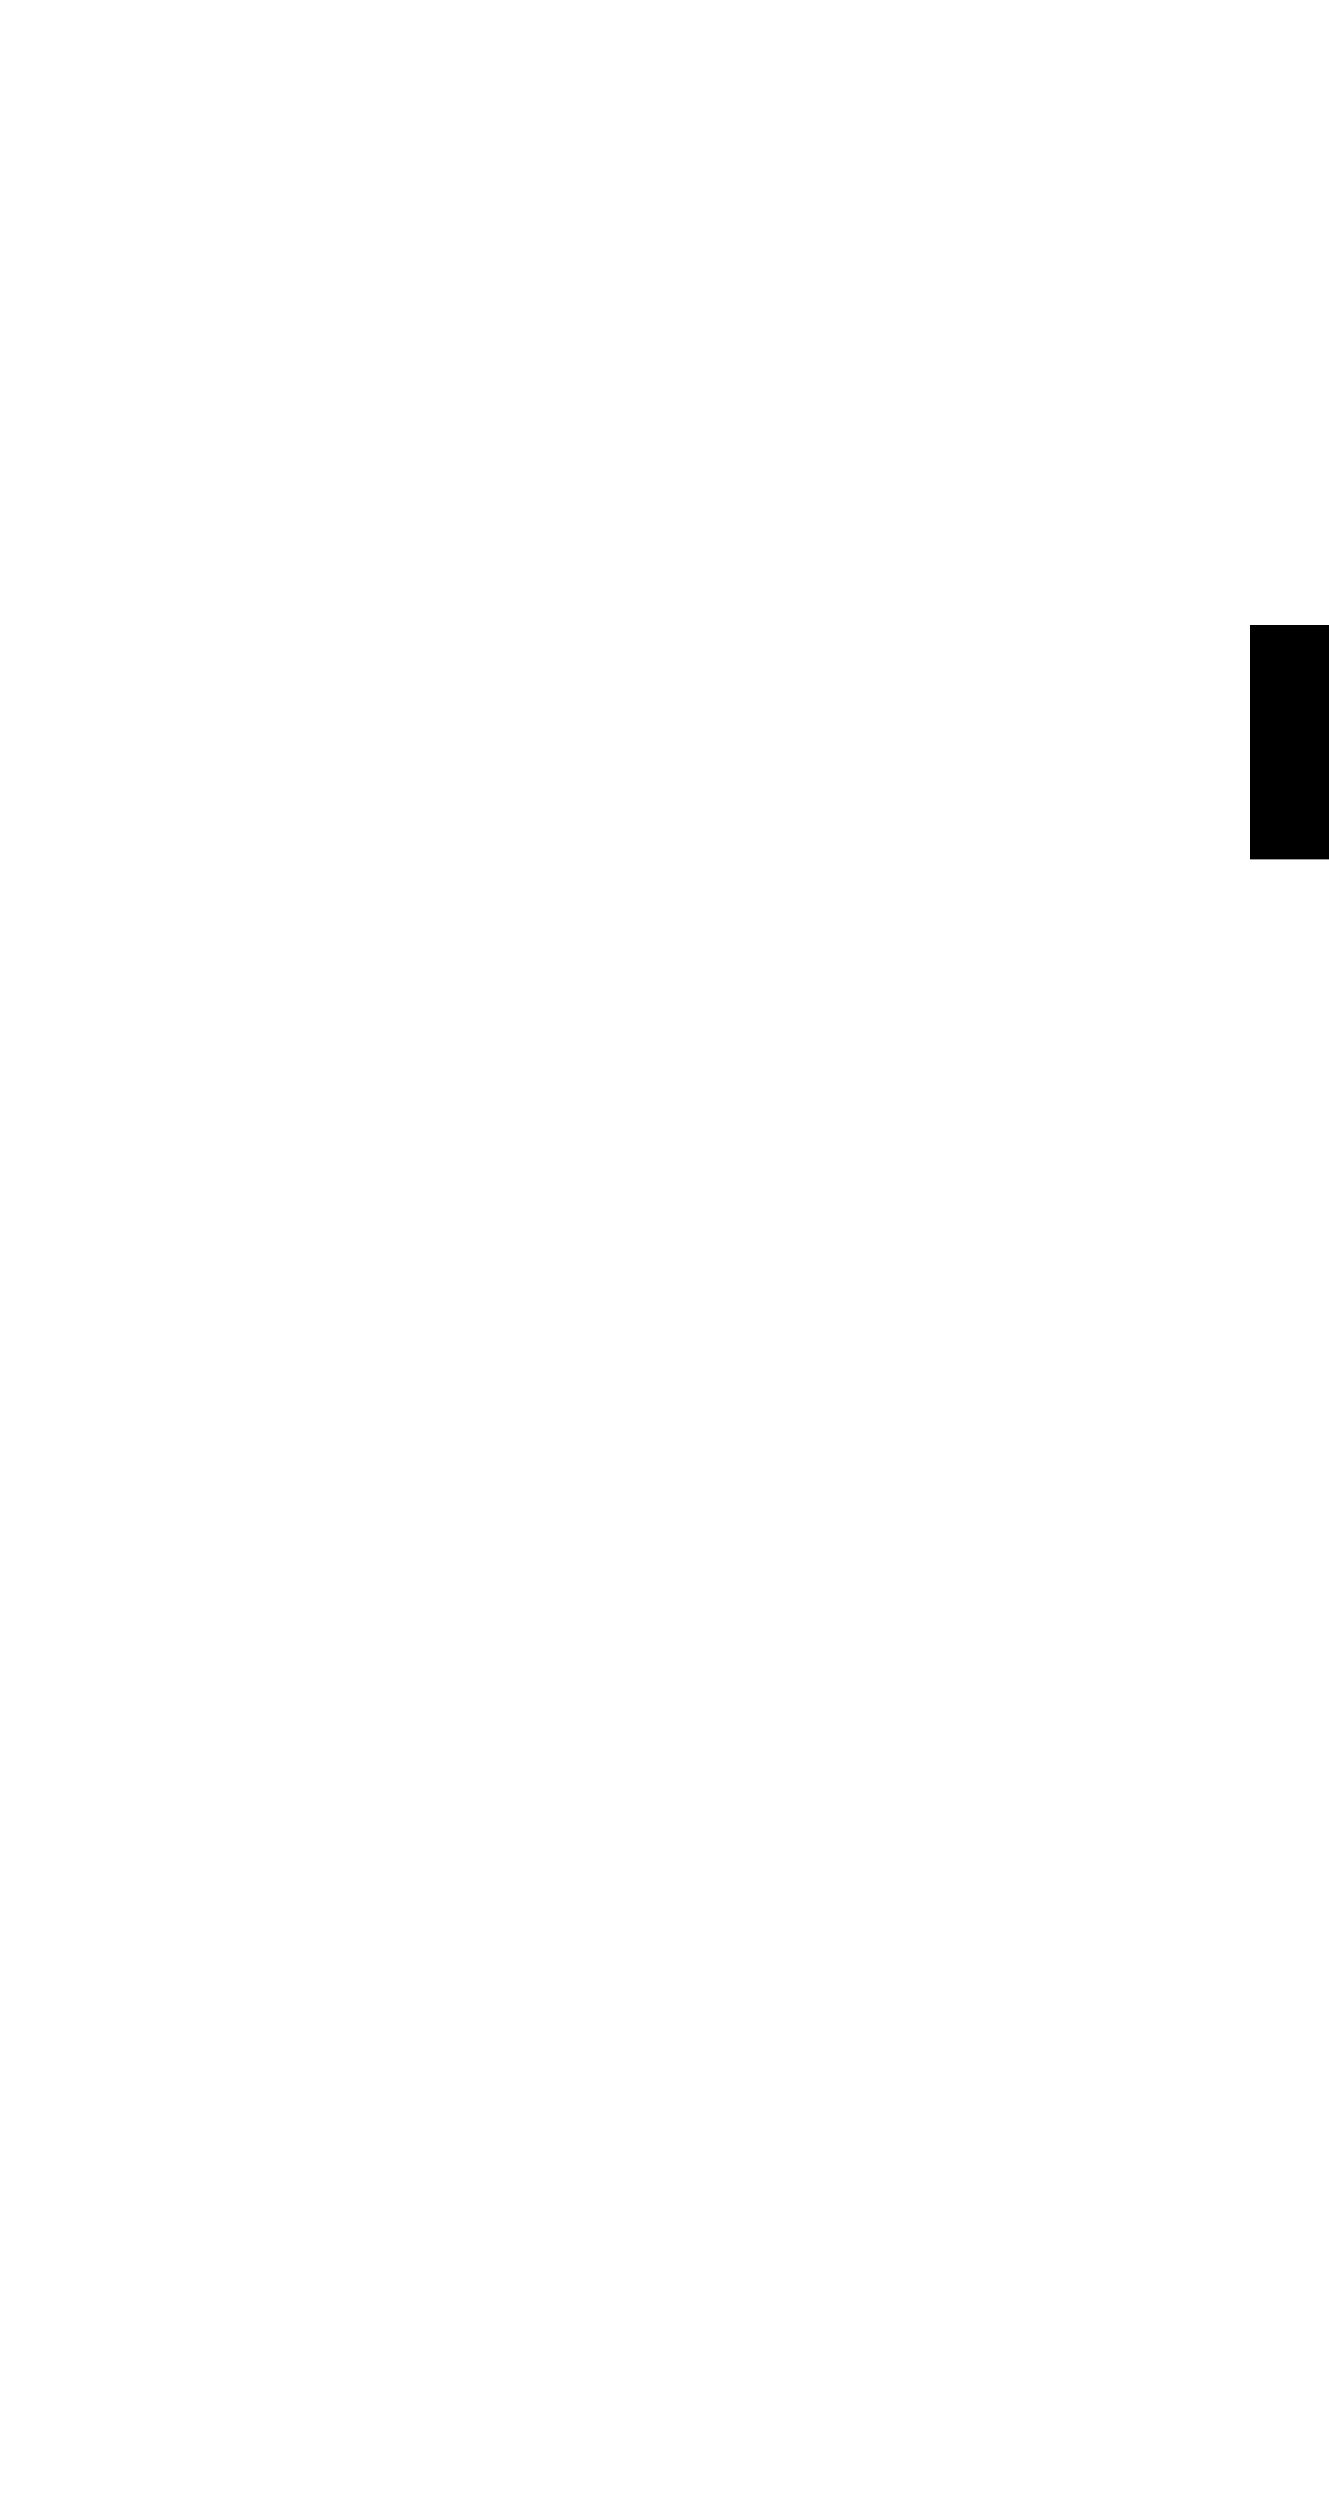
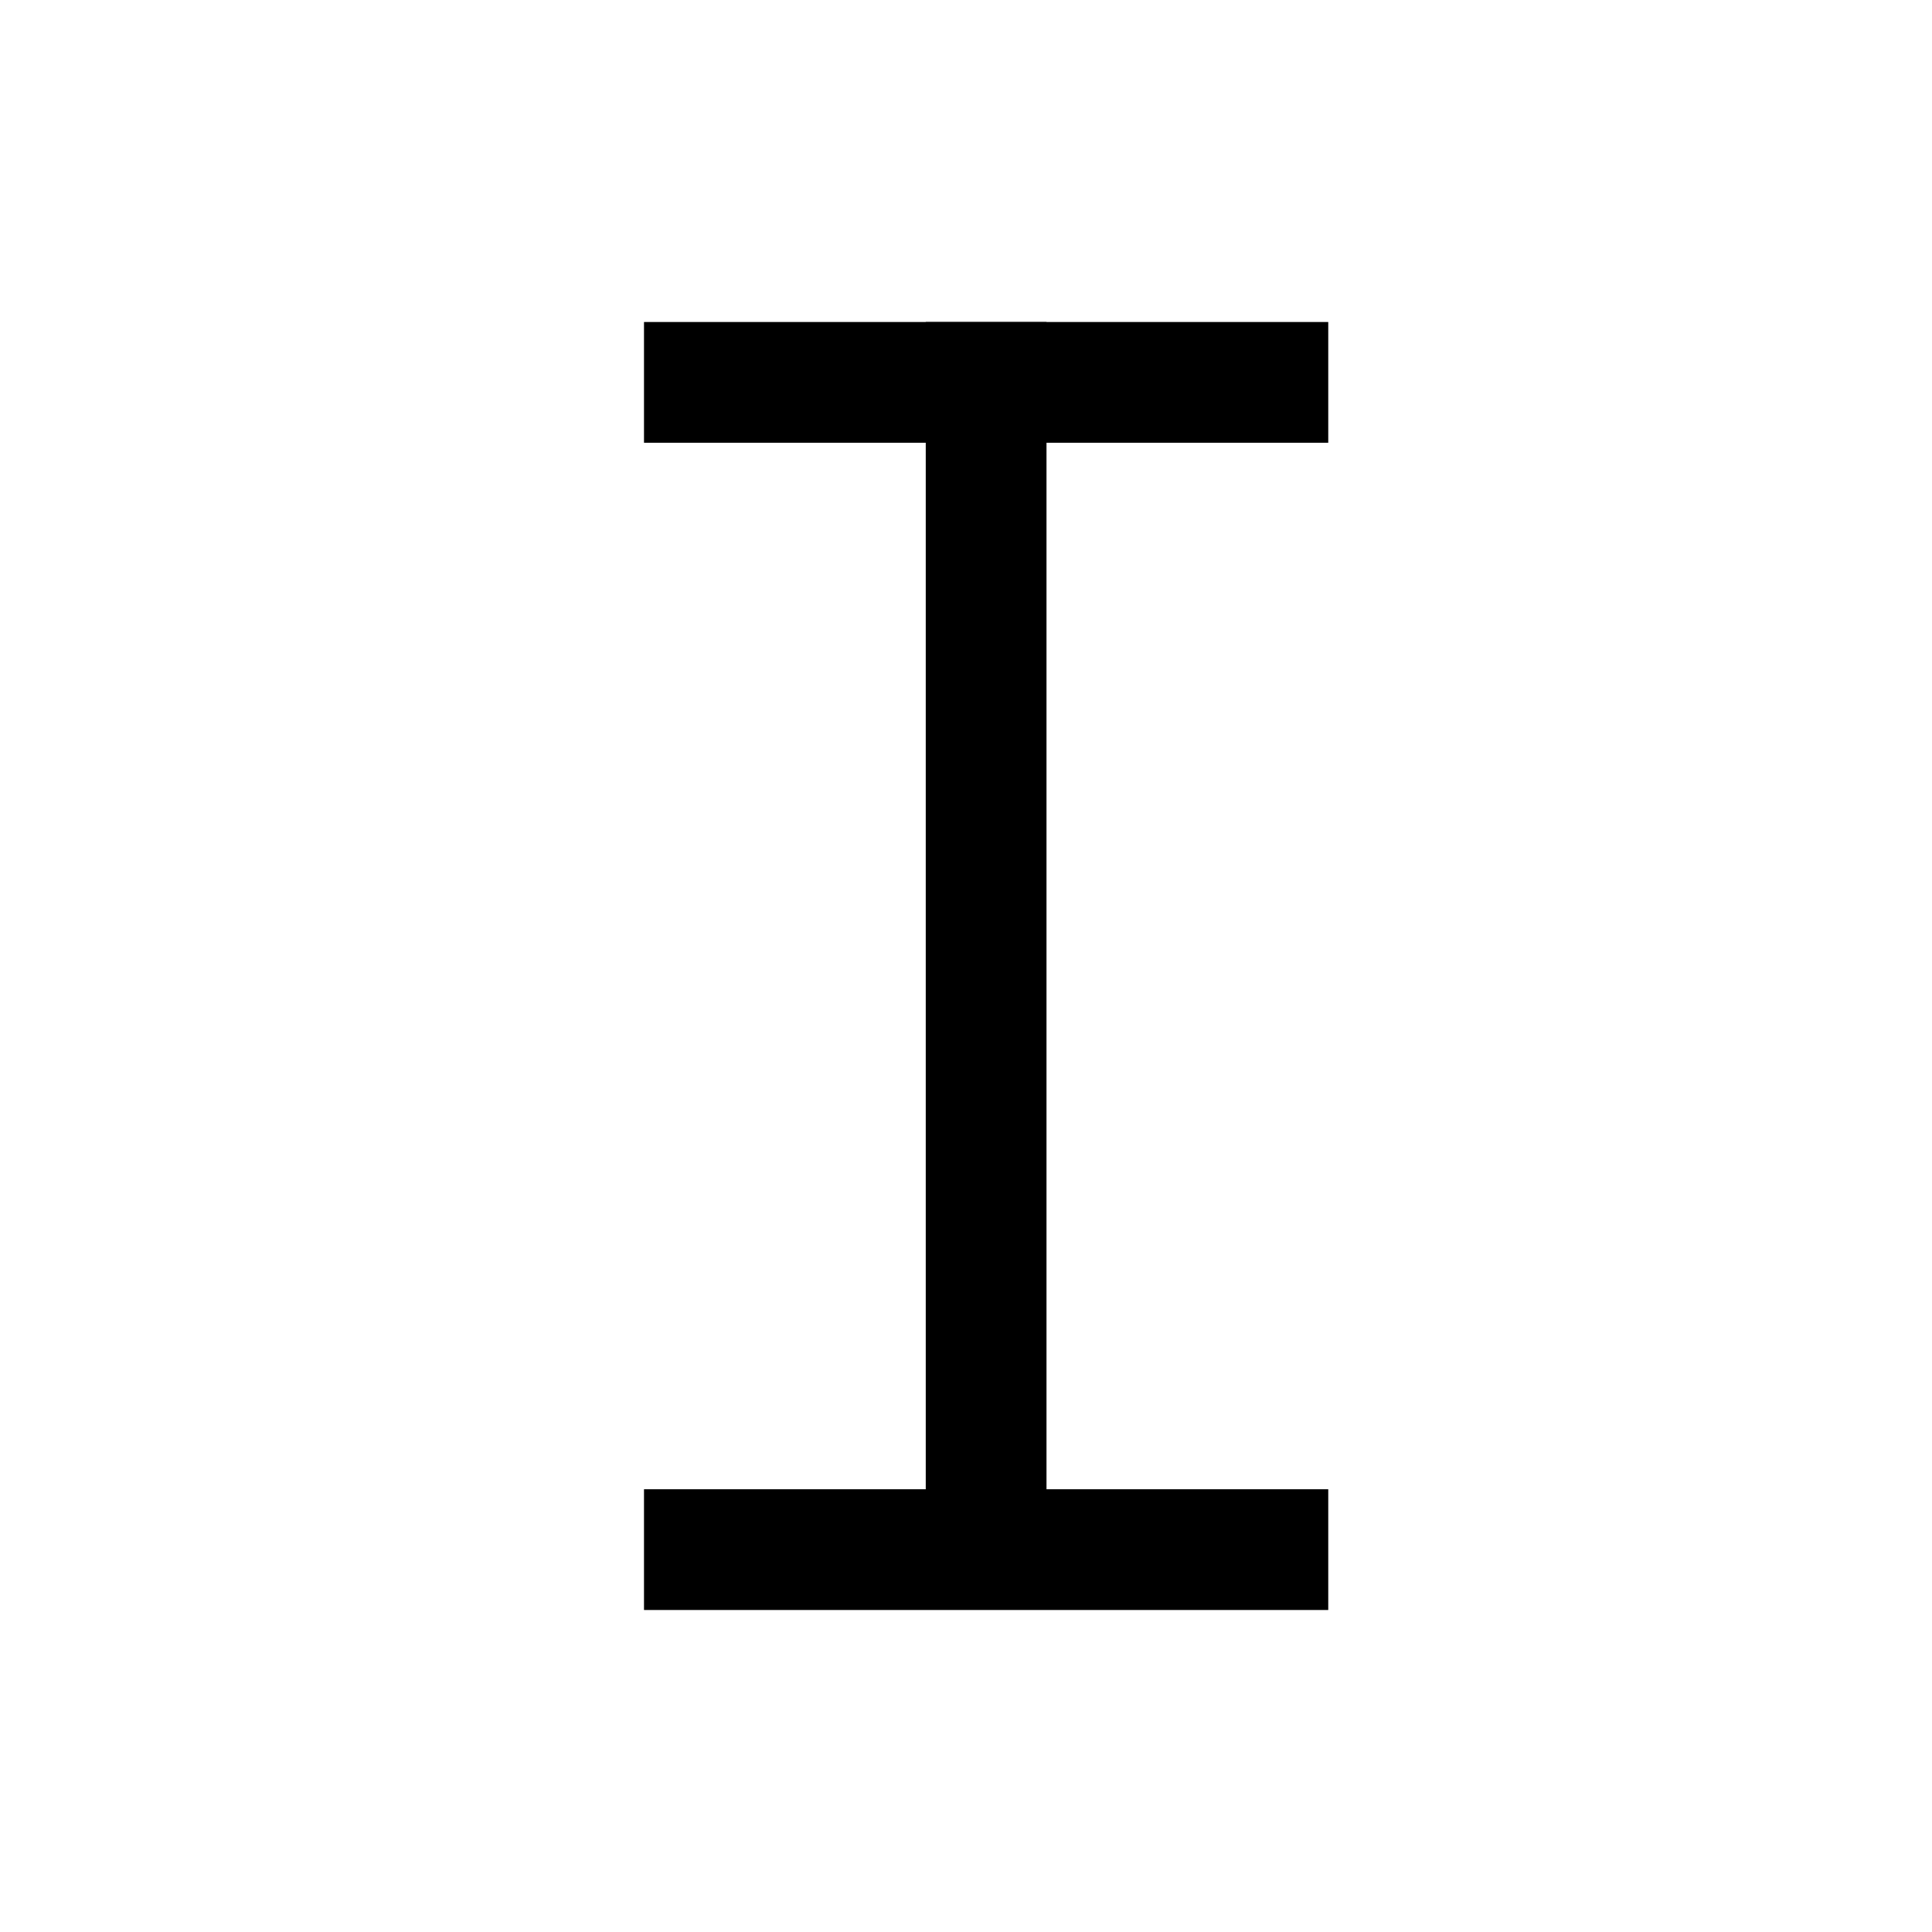
- <svg xmlns="http://www.w3.org/2000/svg" fill="none" view-box="0 0 24 24">
+ <svg xmlns="http://www.w3.org/2000/svg" fill="none" viewBox="0 0 24 24">
  <g fill="currentColor">
    <path d="m11.5 4h1.5v15.5h-1.5z" />
    <path d="m8 4h8.5v1.5h-8.5z" />
    <path d="m8 18.5h8.5v1.5h-8.5z" />
  </g>
</svg>
